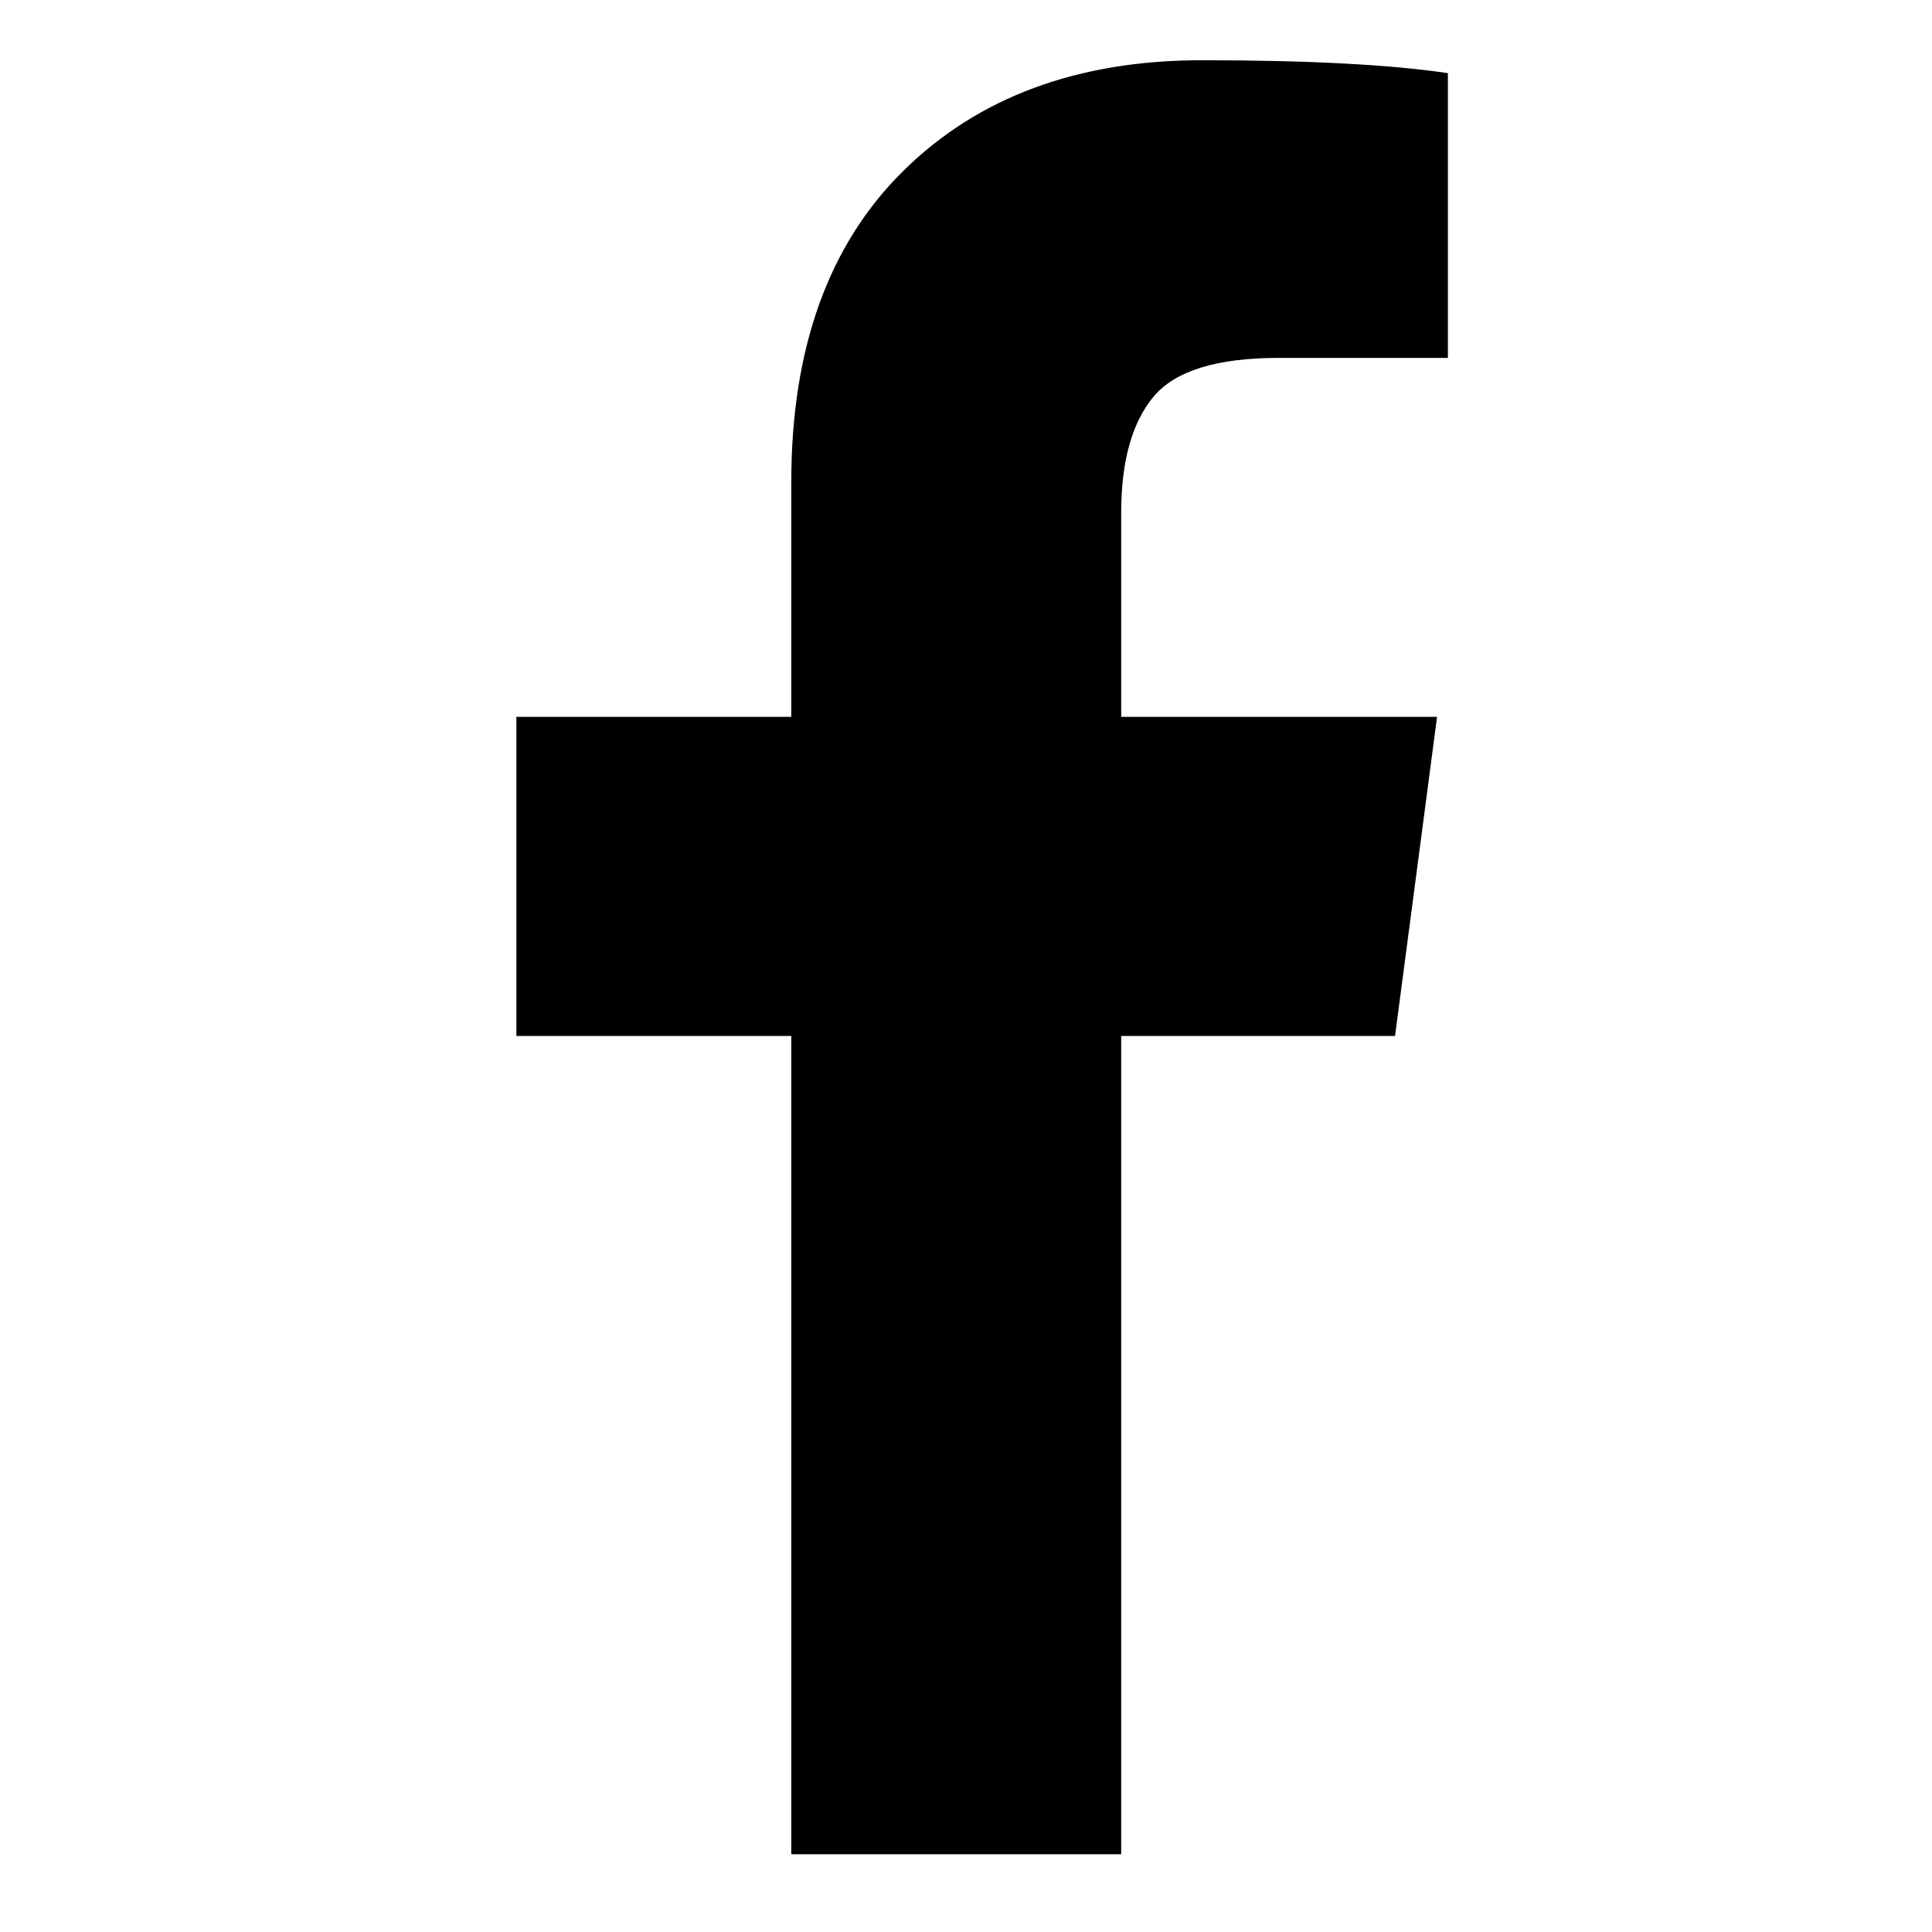
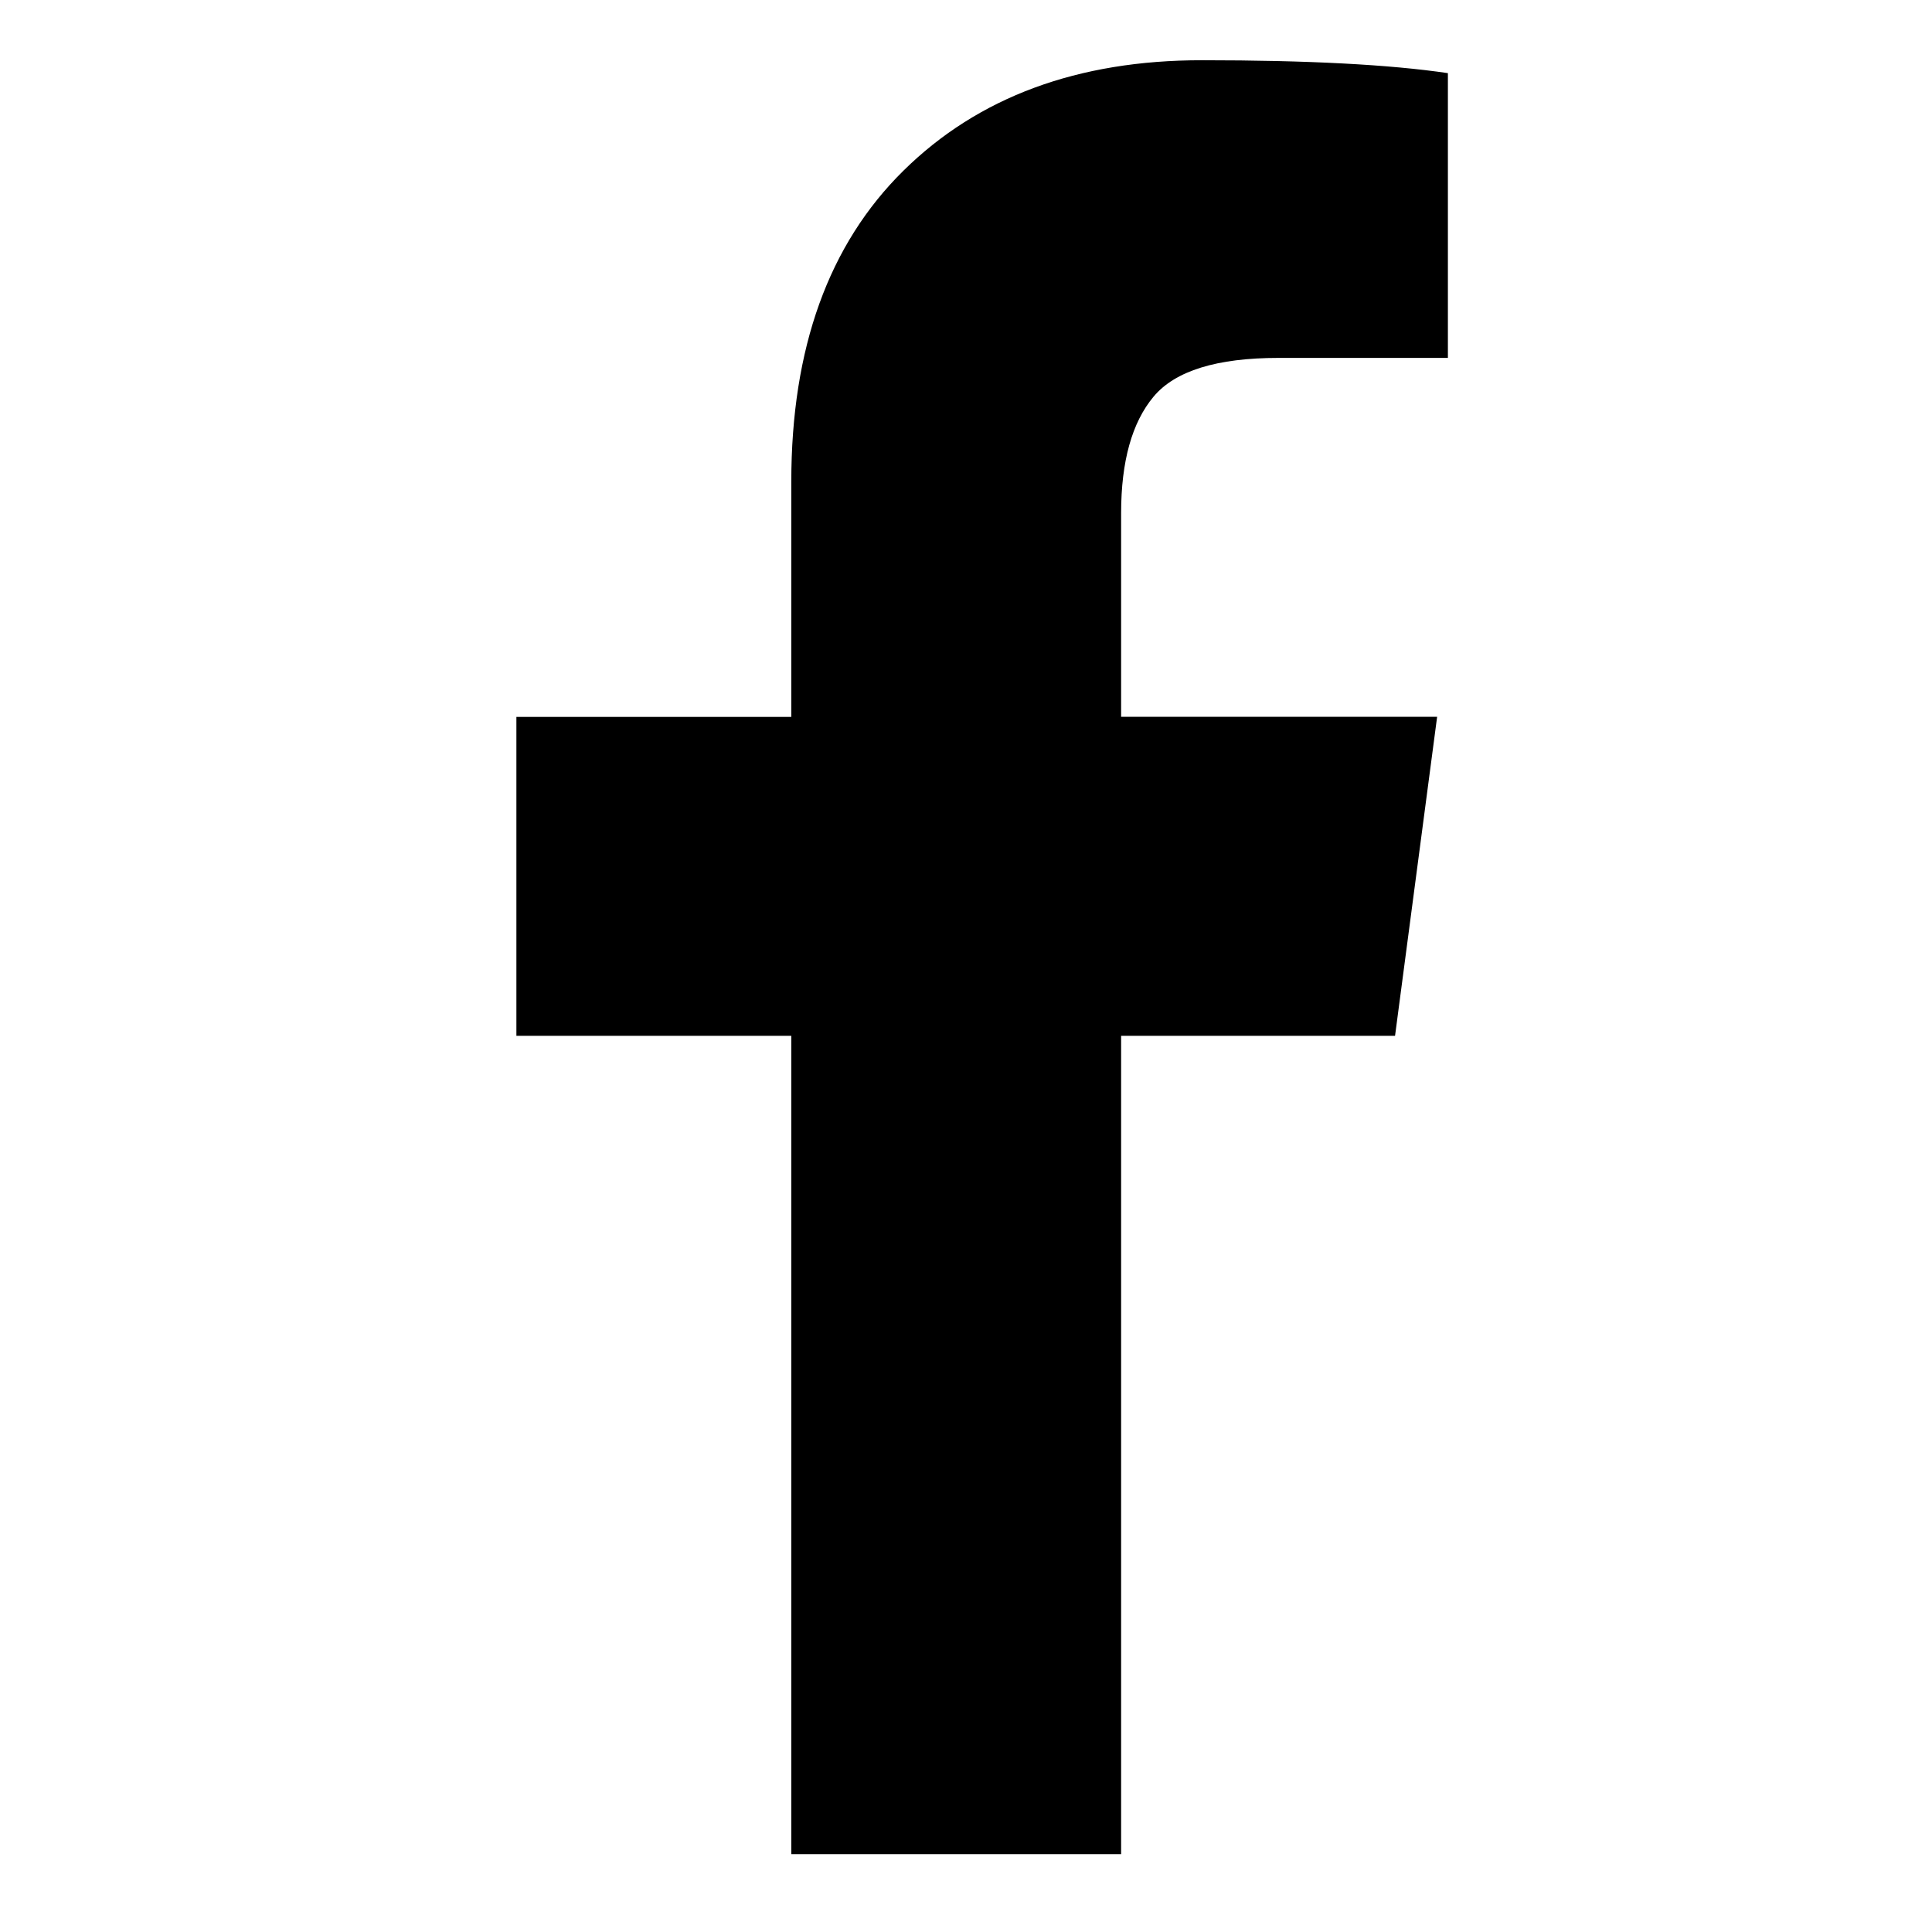
<svg xmlns="http://www.w3.org/2000/svg" width="28" height="28" viewBox="0 0 28 28">
-   <path d="M20.984 1.062v4.125h-2.453q-1.344 0-1.813.562t-.469 1.687v2.953h4.578l-.609 4.625h-3.969v11.859h-4.781V15.014H7.484v-4.625h3.984V6.983q0-2.906 1.625-4.508T17.421.873q2.297 0 3.563.187z" />
+   <path d="M20.984 1.062v4.125H18.53q-1.343 0-1.812.562t-.47 1.686v2.953h4.58l-.61 4.624h-3.97v11.86h-4.78v-11.86H7.484V10.39h3.984V6.982q0-2.906 1.625-4.508T17.42.873q2.298 0 3.564.187z" />
</svg>
